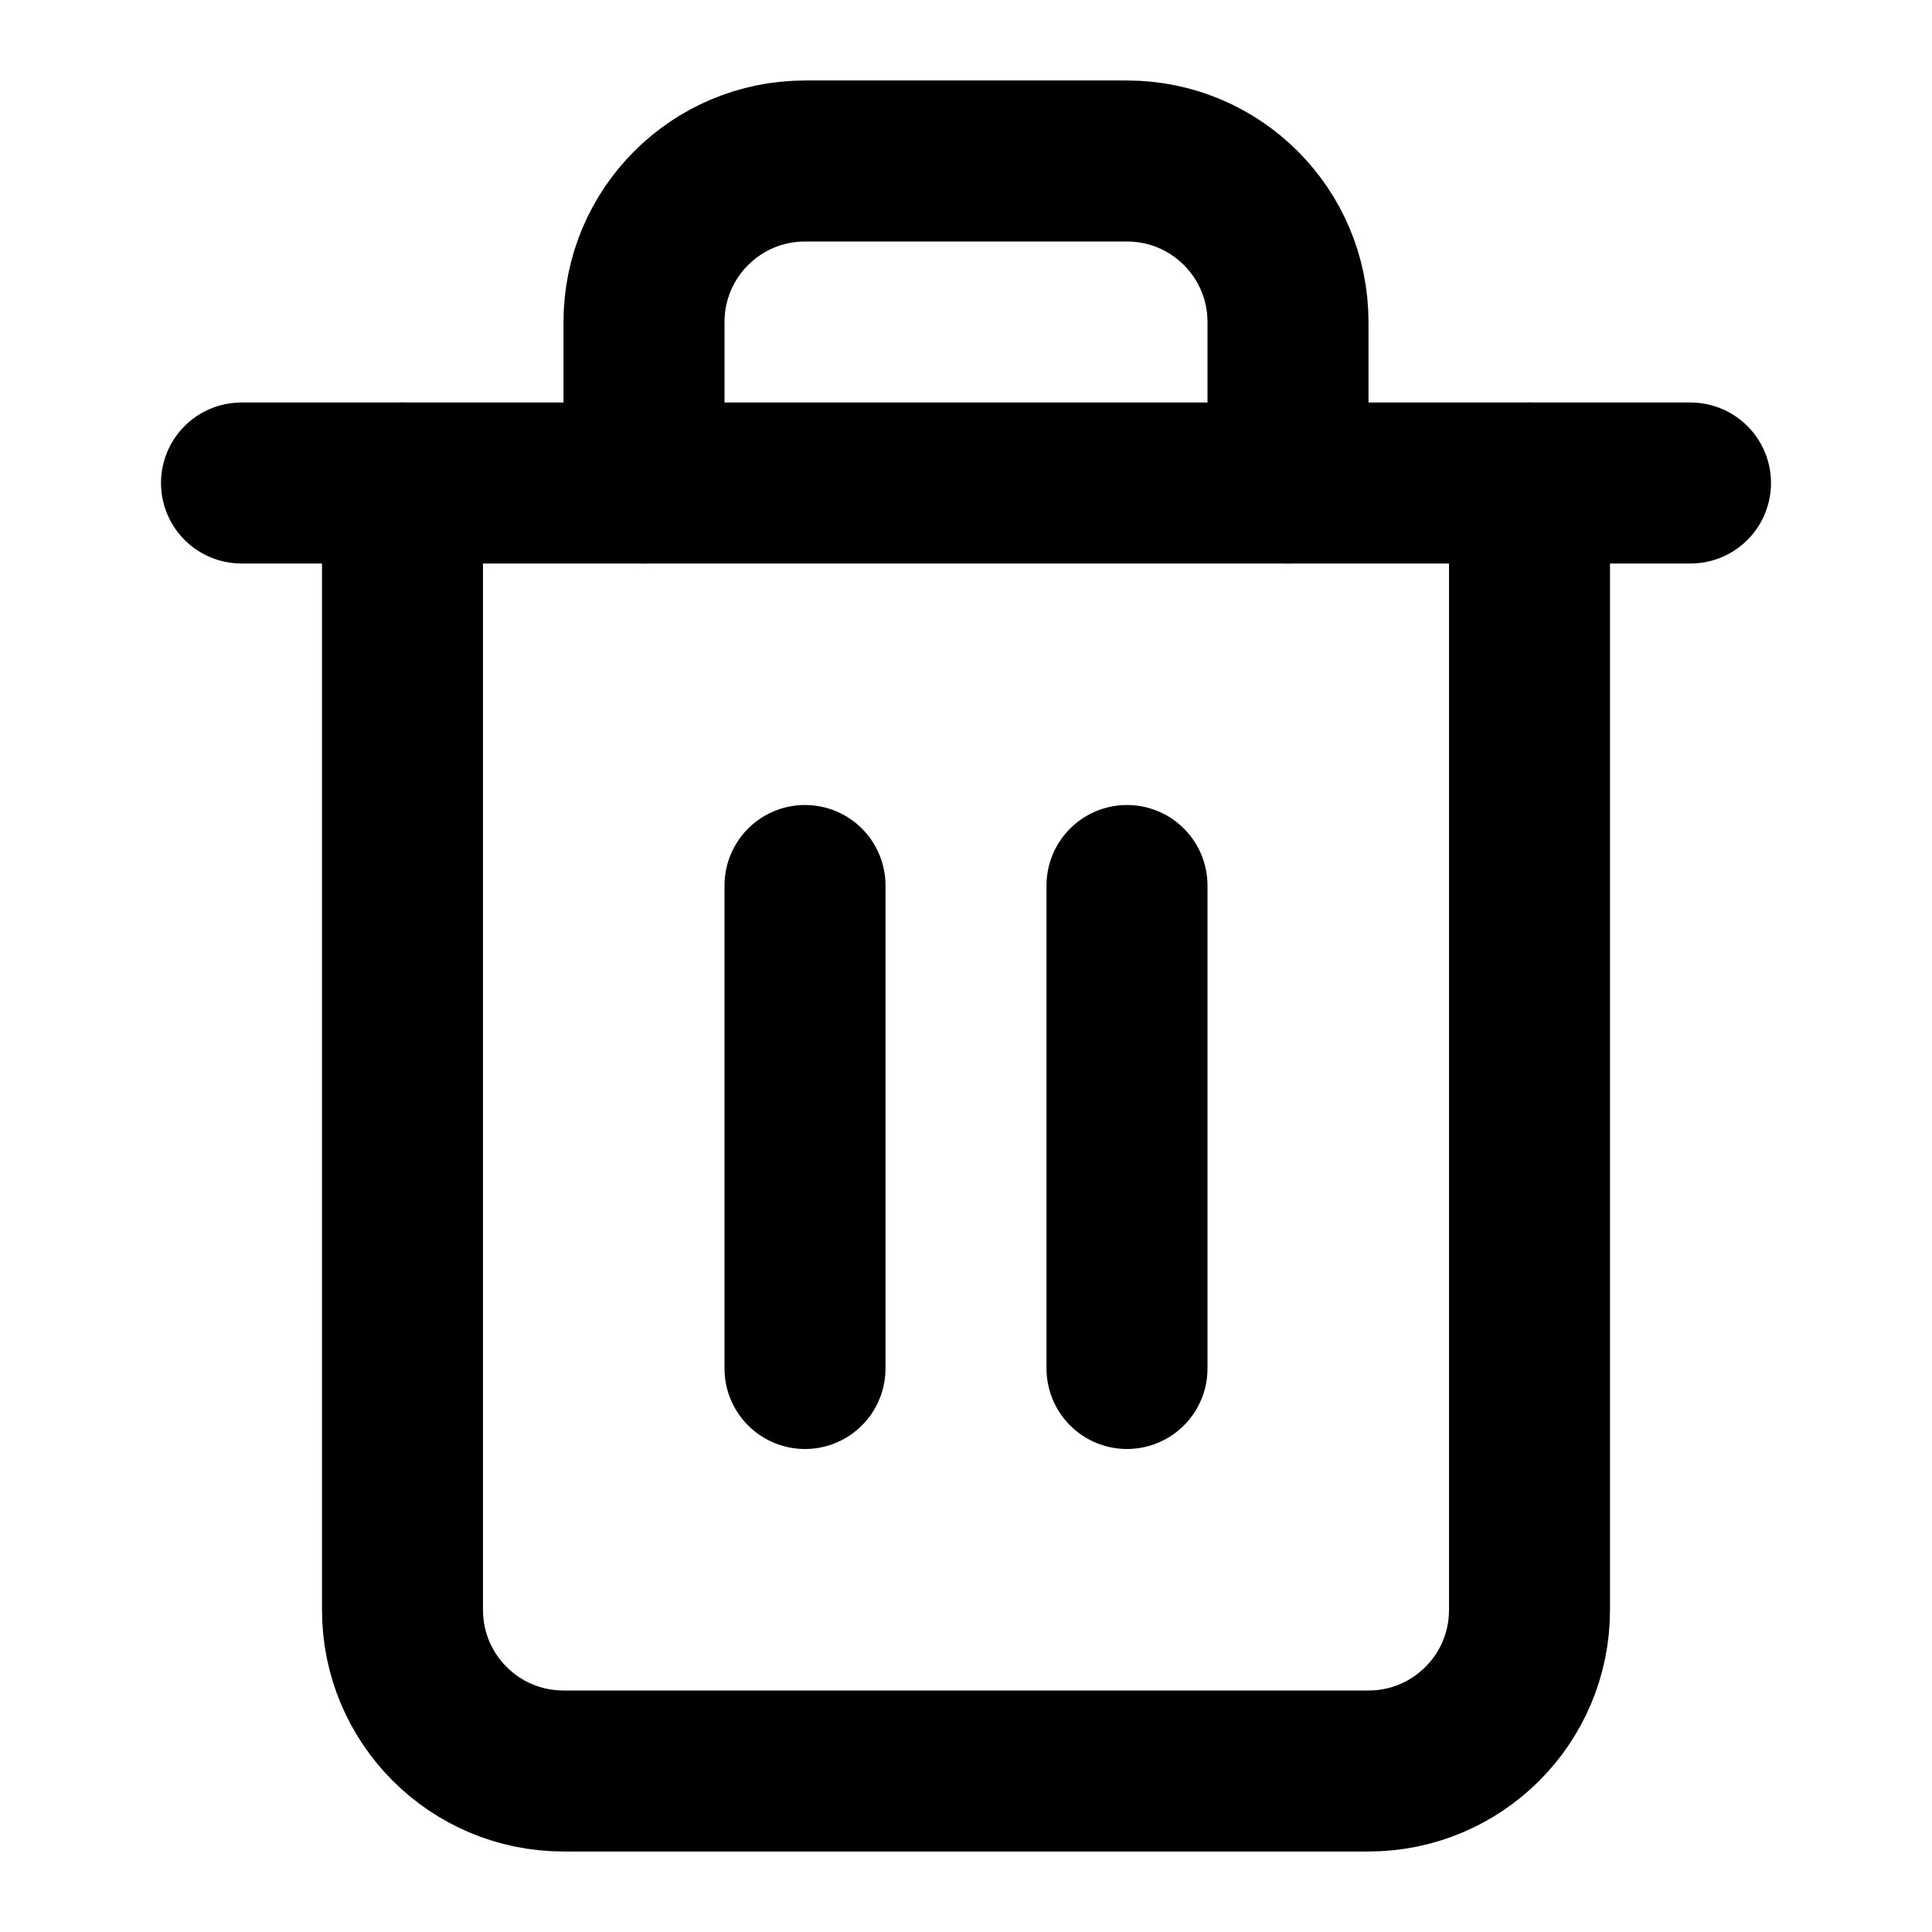
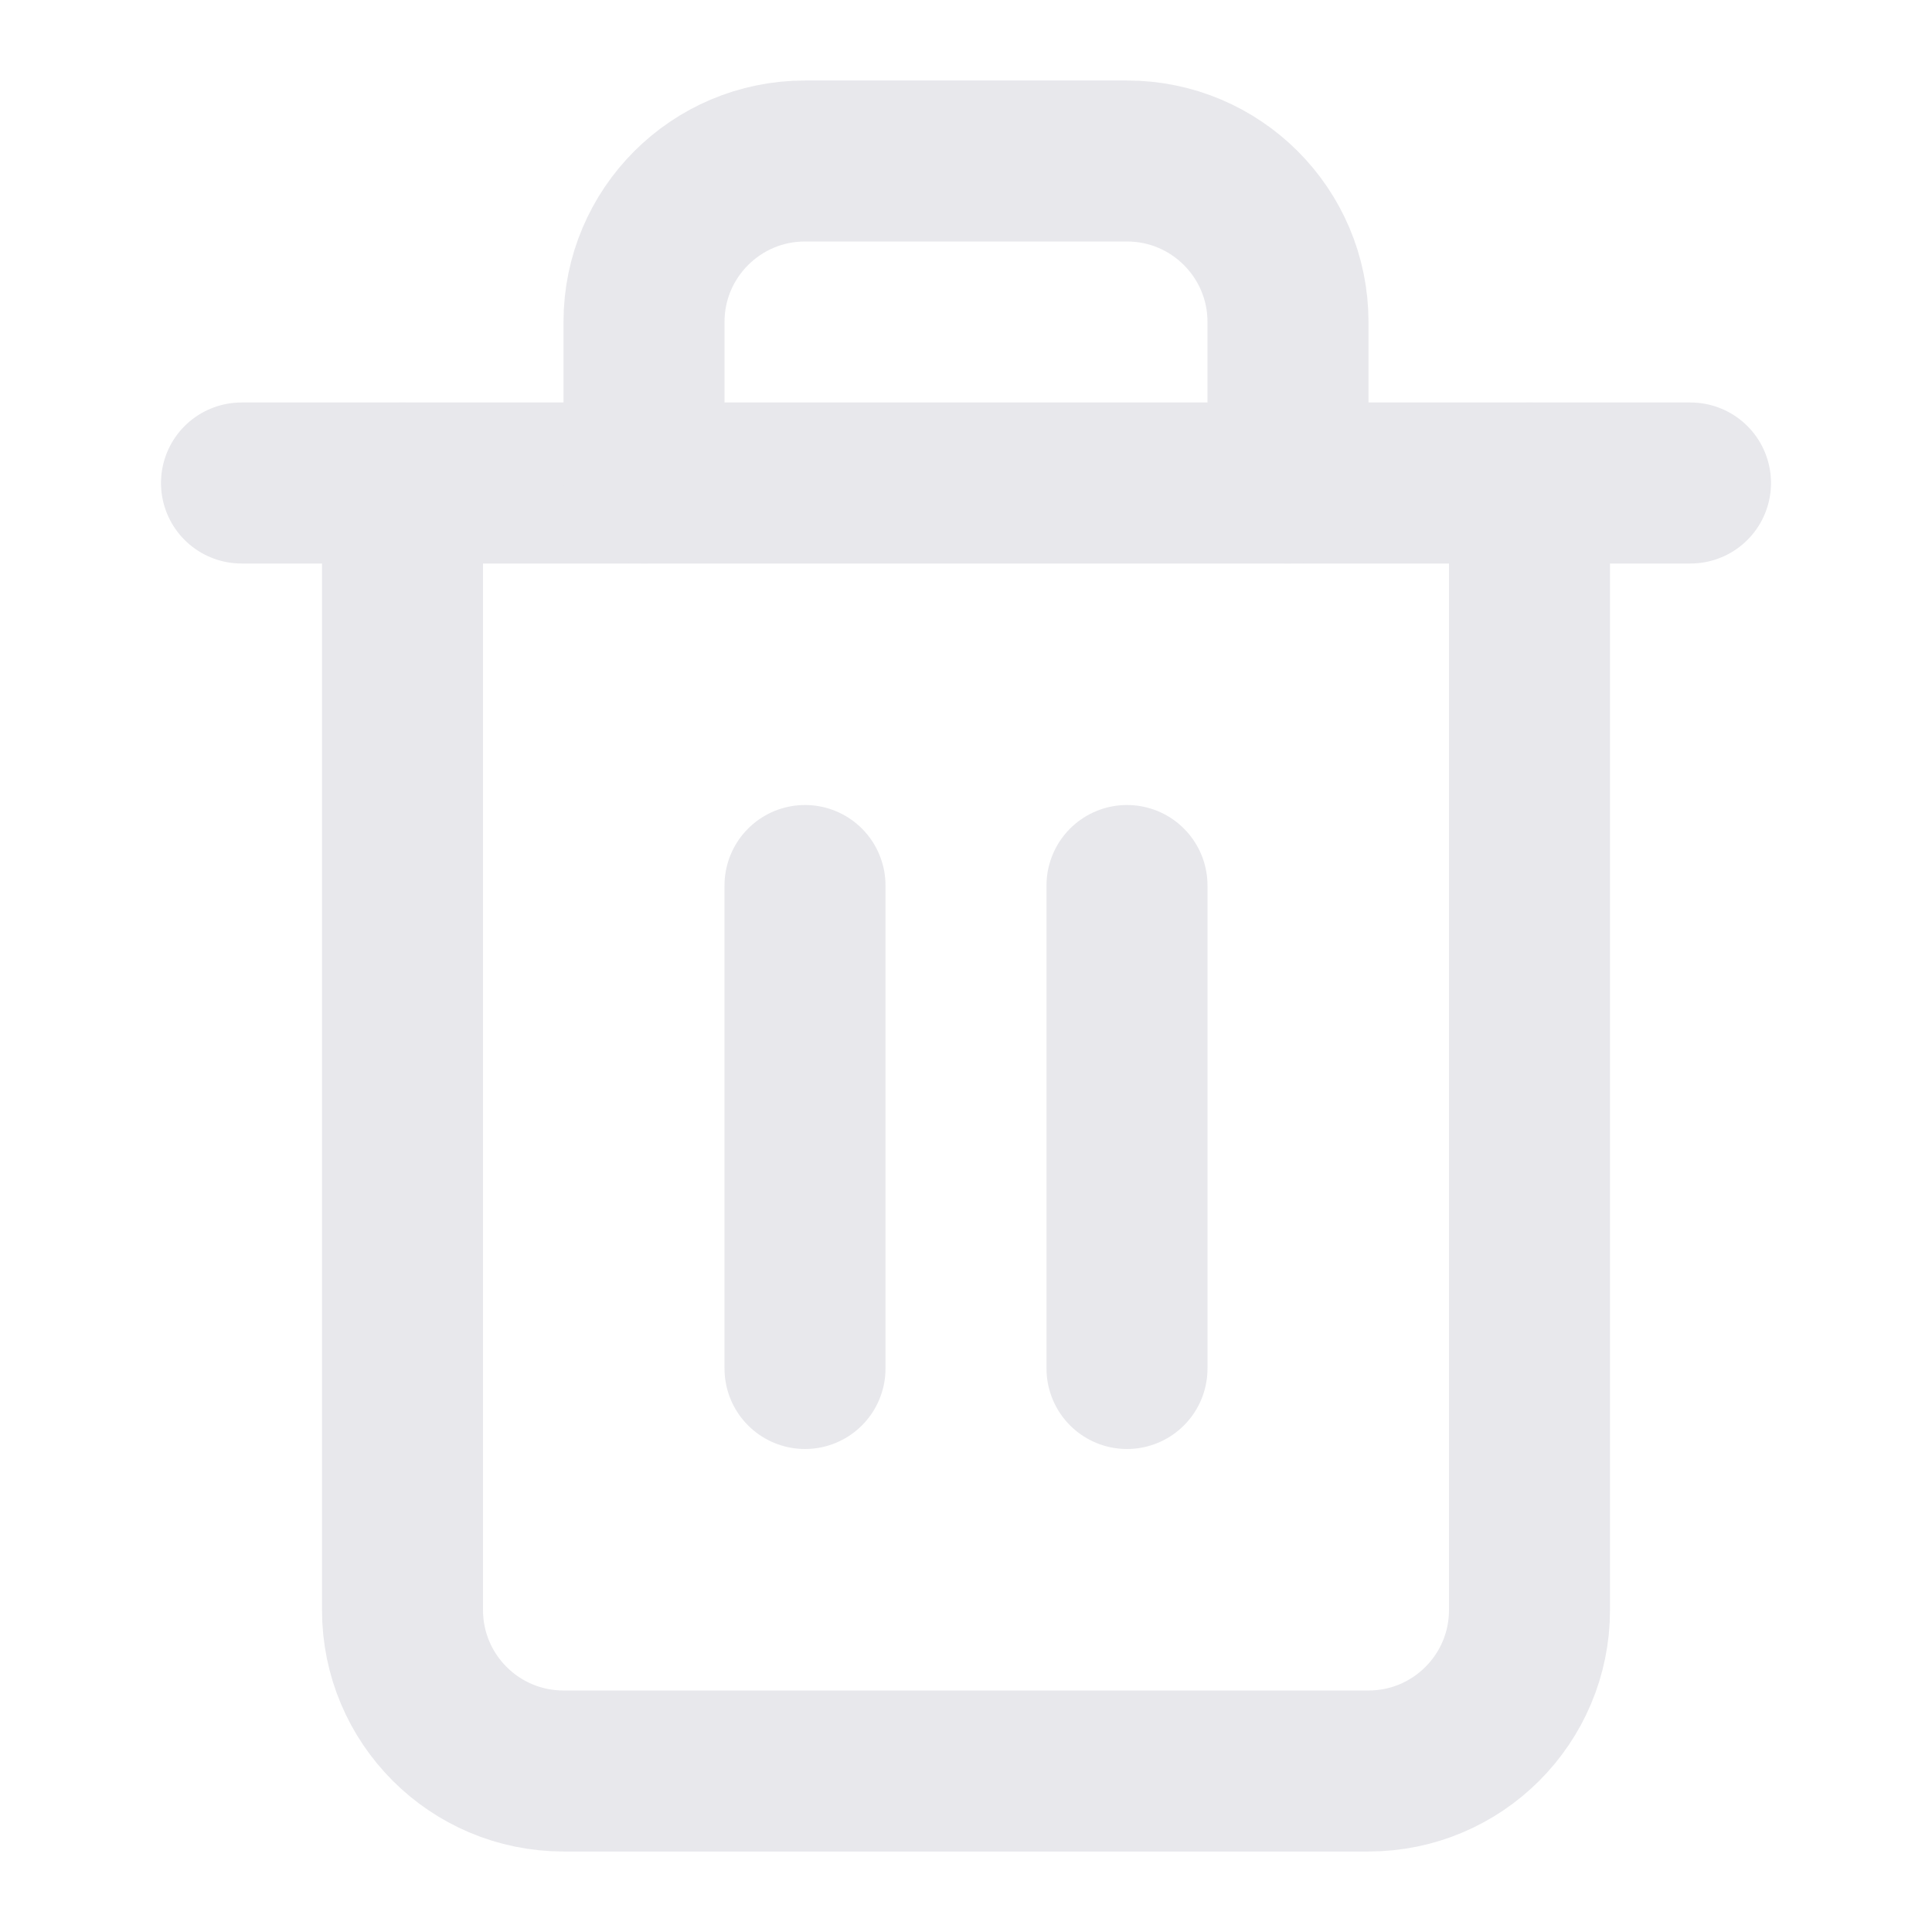
- <svg xmlns="http://www.w3.org/2000/svg" width="24" height="24" viewBox="0 0 24 24" fill="none" stroke="currentColor" stroke-width="2" stroke-linecap="round" stroke-linejoin="round" class="lucide lucide-trash preview-icon">
+ <svg xmlns="http://www.w3.org/2000/svg" width="24" height="24" viewBox="0 0 24 24" fill="none" stroke="#e8e8ec" stroke-width="2" stroke-linecap="round" stroke-linejoin="round" class="lucide lucide-trash preview-icon">
  <path d="M10 11v6" />
  <path d="M14 11v6" />
  <path d="M19 6v14a2 2 0 0 1-2 2H7a2 2 0 0 1-2-2V6" />
  <path d="M3 6h18" />
  <path d="M8 6V4a2 2 0 0 1 2-2h4a2 2 0 0 1 2 2v2" />
</svg>
